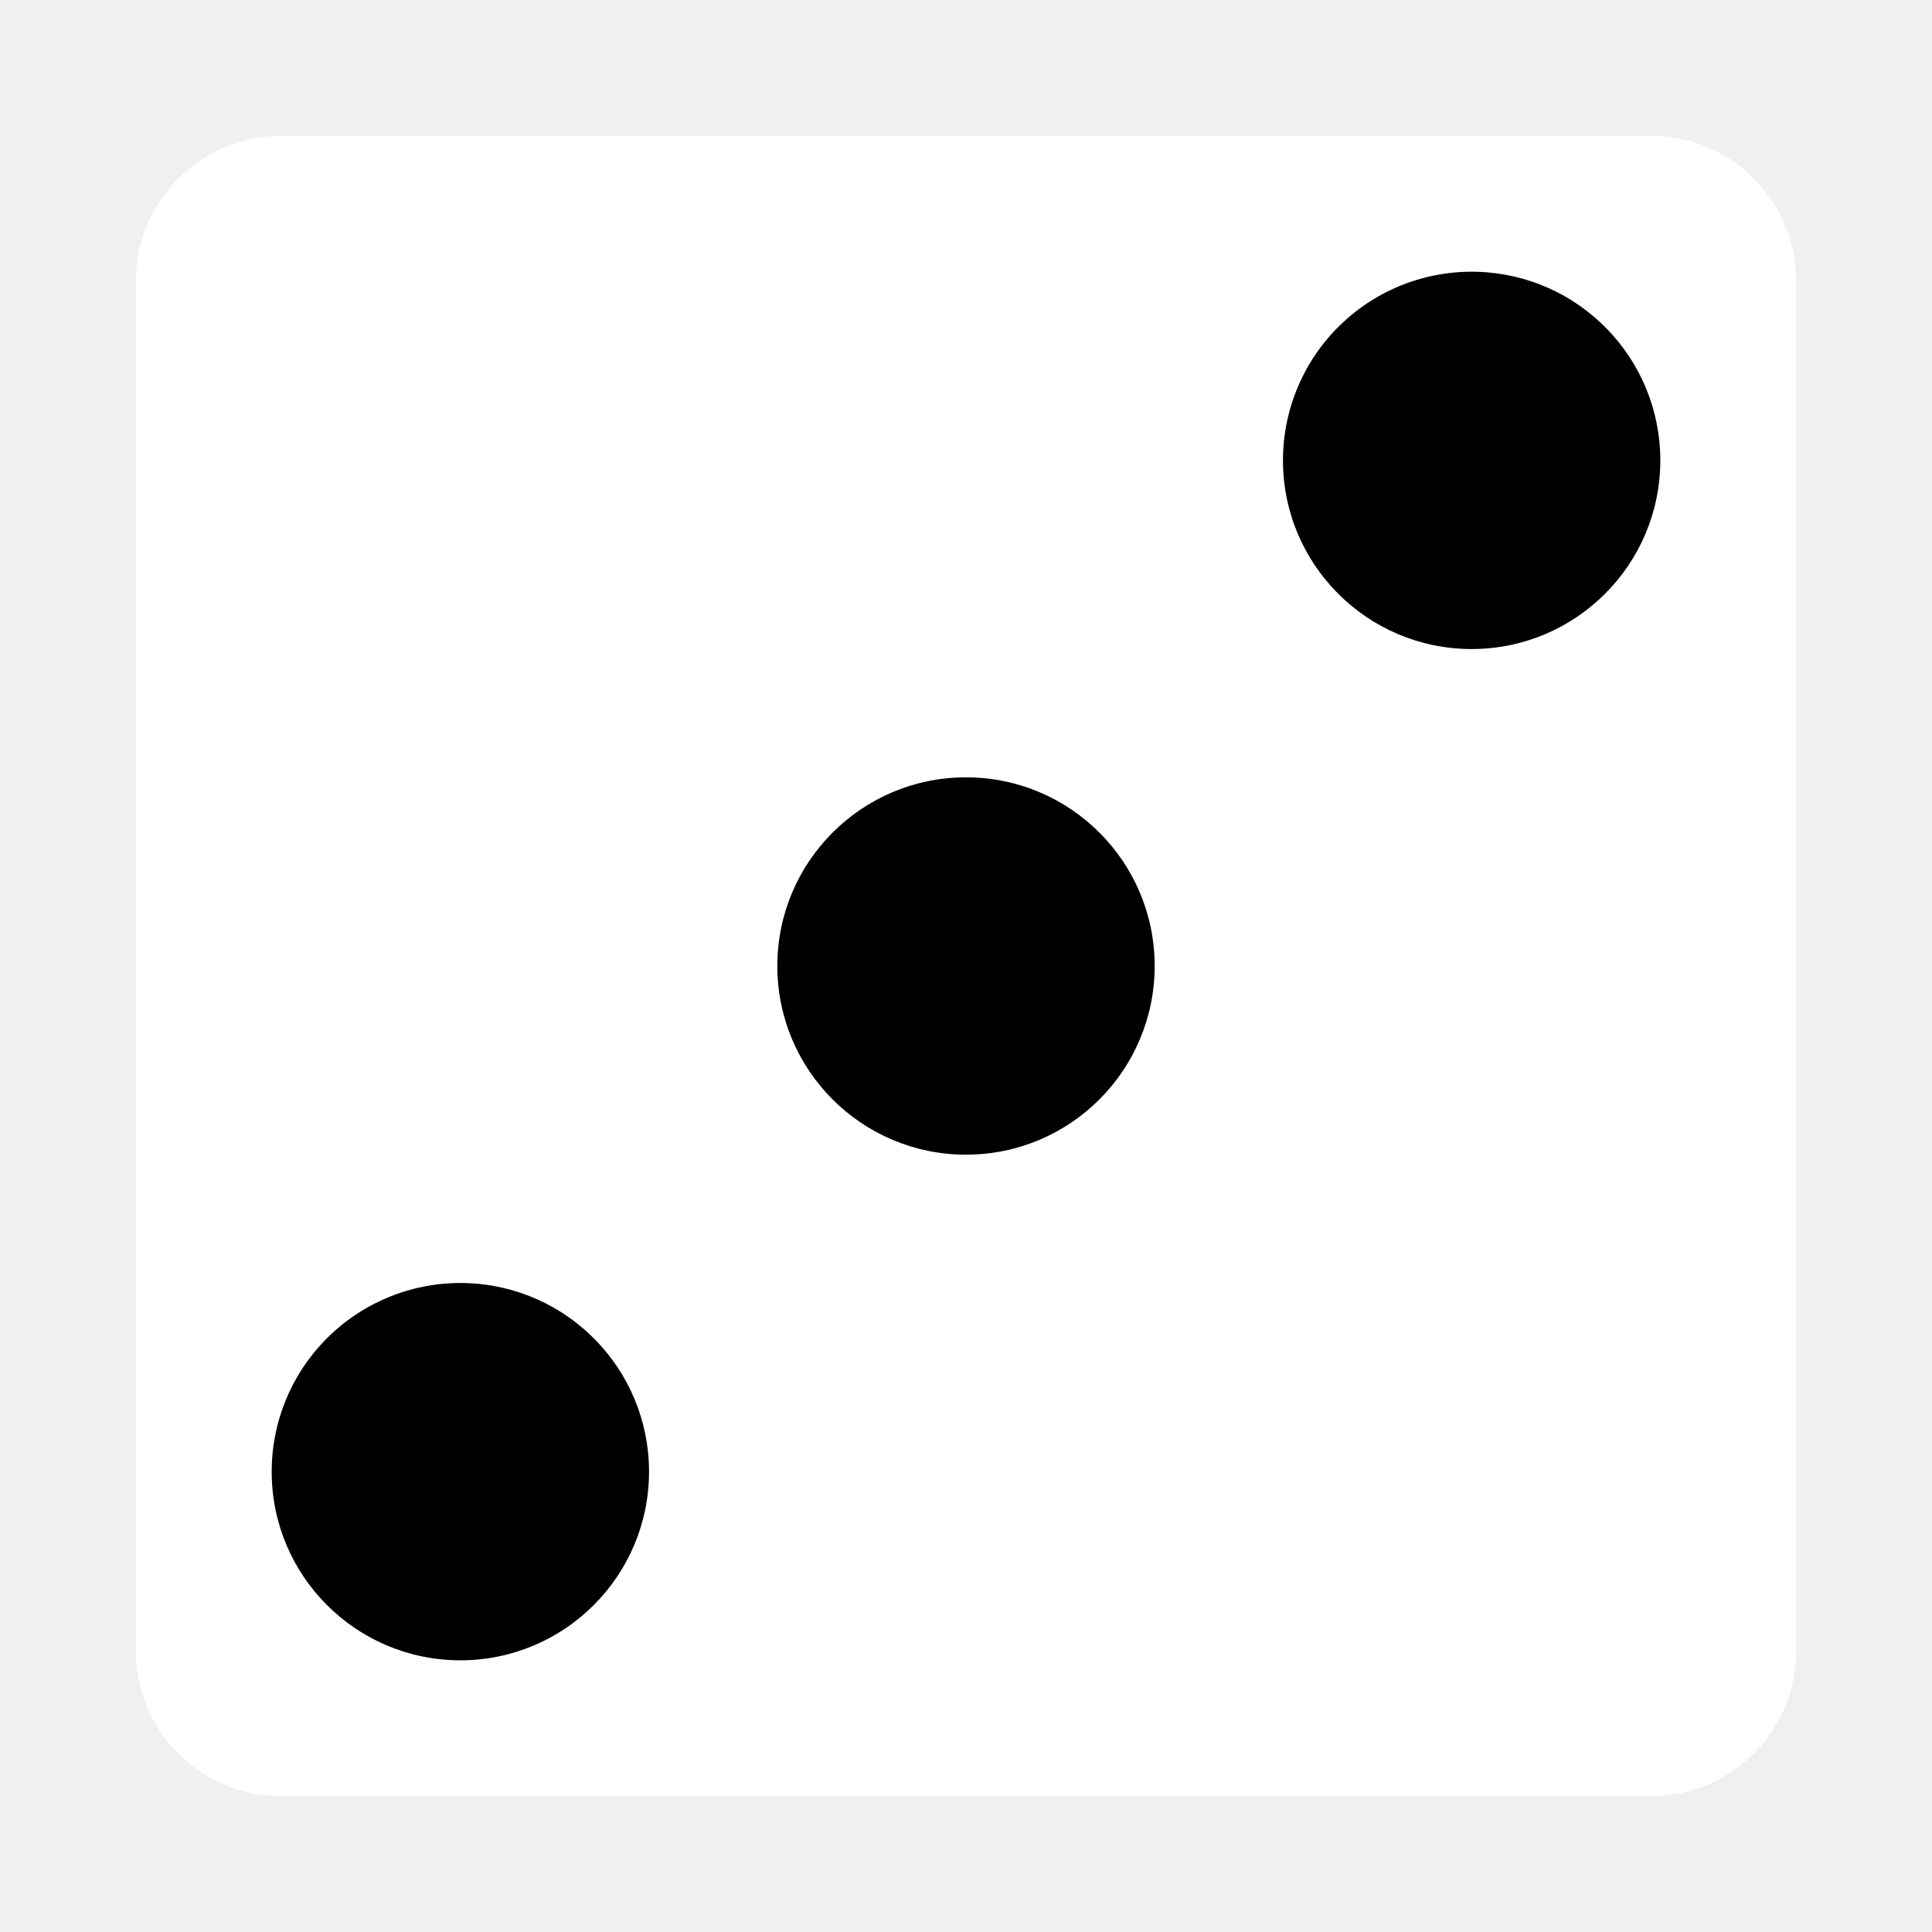
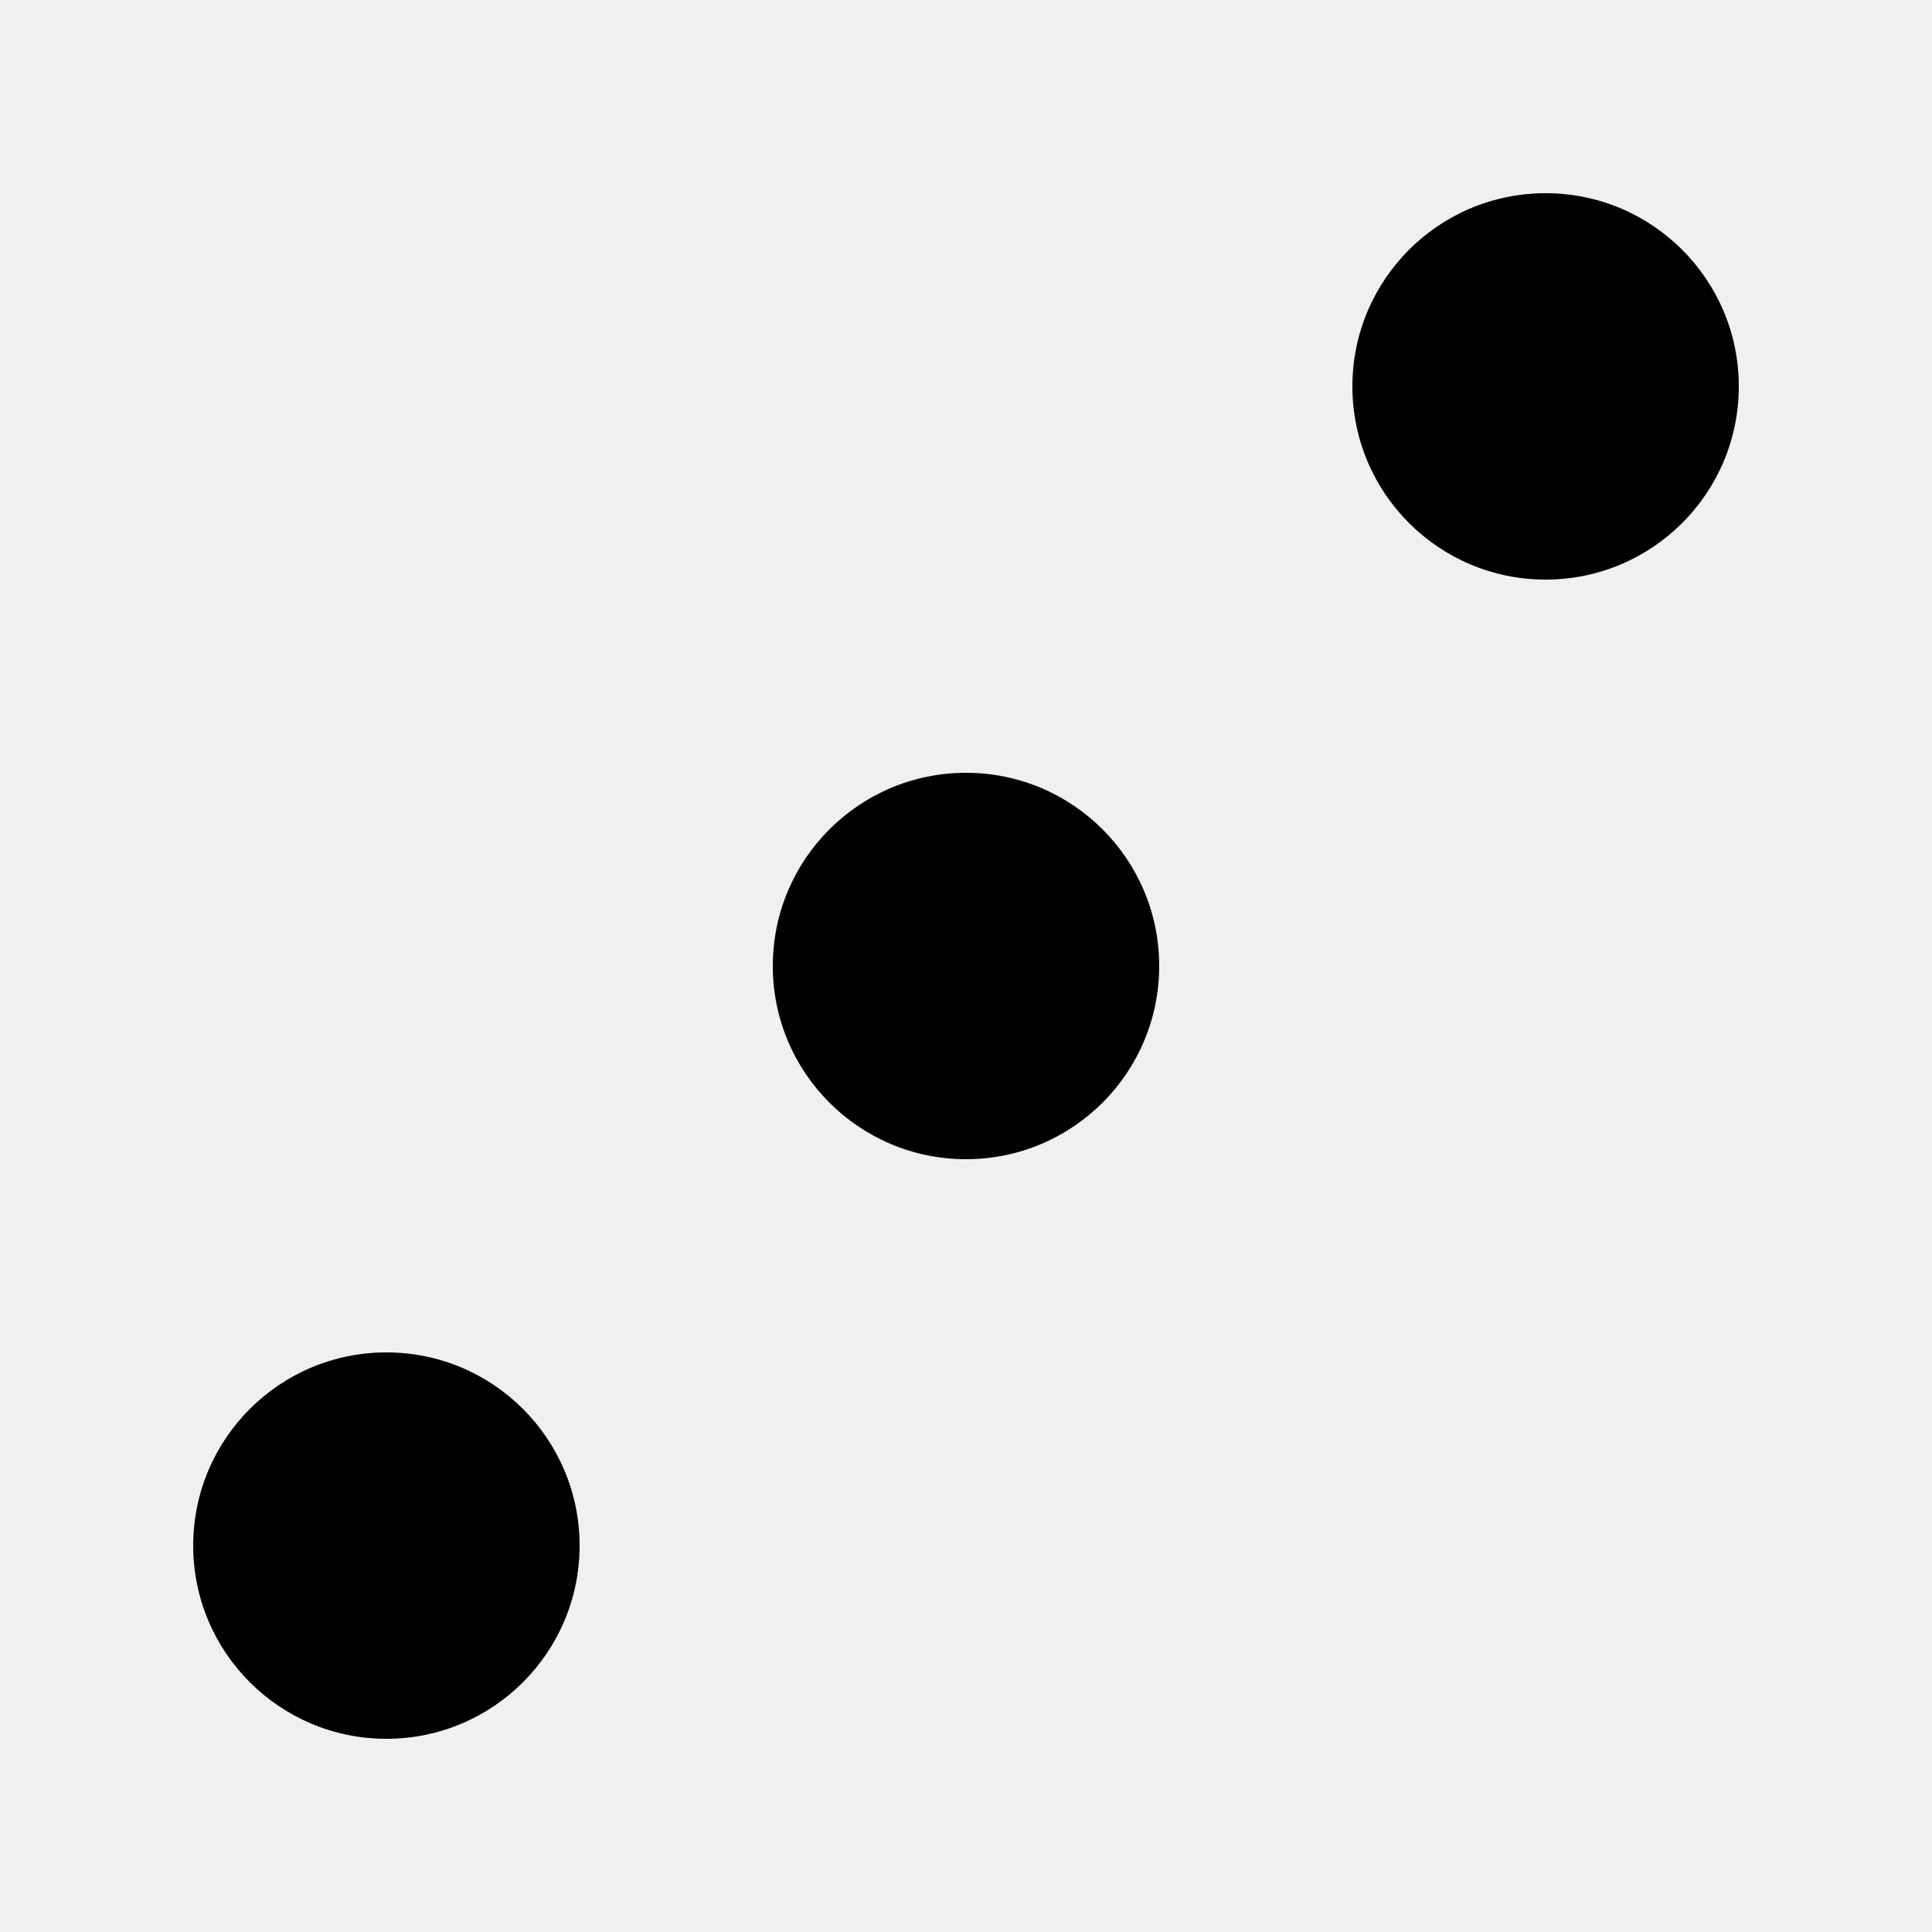
- <svg xmlns="http://www.w3.org/2000/svg" viewBox="0 0 512 512" style="height: 512px; width: 512px;">
-   <path d="M50 50h412v412H50z" fill="#000" fill-opacity="1" stroke="#ffffff" stroke-opacity="0" stroke-width="50" />
-   <g class="" transform="translate(0,0)" style="">
-     <path d="M74.5 36A38.5 38.5 0 0 0 36 74.5v363A38.5 38.5 0 0 0 74.5 476h363a38.5 38.5 0 0 0 38.5-38.5v-363A38.5 38.5 0 0 0 437.5 36h-363zm316.97 36.03A50 50 0 0 1 440 122a50 50 0 0 1-100 0 50 50 0 0 1 51.47-49.97zM256 206a50 50 0 0 1 0 100 50 50 0 0 1 0-100zM123.47 340.03A50 50 0 0 1 172 390a50 50 0 0 1-100 0 50 50 0 0 1 51.47-49.97z" fill="#fff" fill-opacity="1" />
-   </g>
+ <svg xmlns="http://www.w3.org/2000/svg" width="500" height="500" version="1.1">
+   <circle id="LeftTop" r="50" fill="black" cx="100" cy="100" fill-opacity="0" />
+   <circle id="LeftCenter" r="50" fill="black" cx="100" cy="250" fill-opacity="0" />
+   <circle id="LeftBottom" r="50" fill="black" cx="100" cy="400" fill-opacity="1" />
+   <circle id="CenterTop" r="50" fill="black" cx="250" cy="100" fill-opacity="0" />
+   <circle id="CenterCenter" r="50" fill="black" cx="250" cy="250" fill-opacity="1" />
+   <circle id="CenterBottom" r="50" fill="black" cx="250" cy="400" fill-opacity="0" />
+   <circle id="RightTop" r="50" fill="black" cx="400" cy="100" fill-opacity="1" />
+   <circle id="RightCenter" r="50" fill="black" cx="400" cy="250" fill-opacity="0" />
+   <circle id="RightBottom" r="50" fill="black" cx="400" cy="400" fill-opacity="0" />
</svg>
